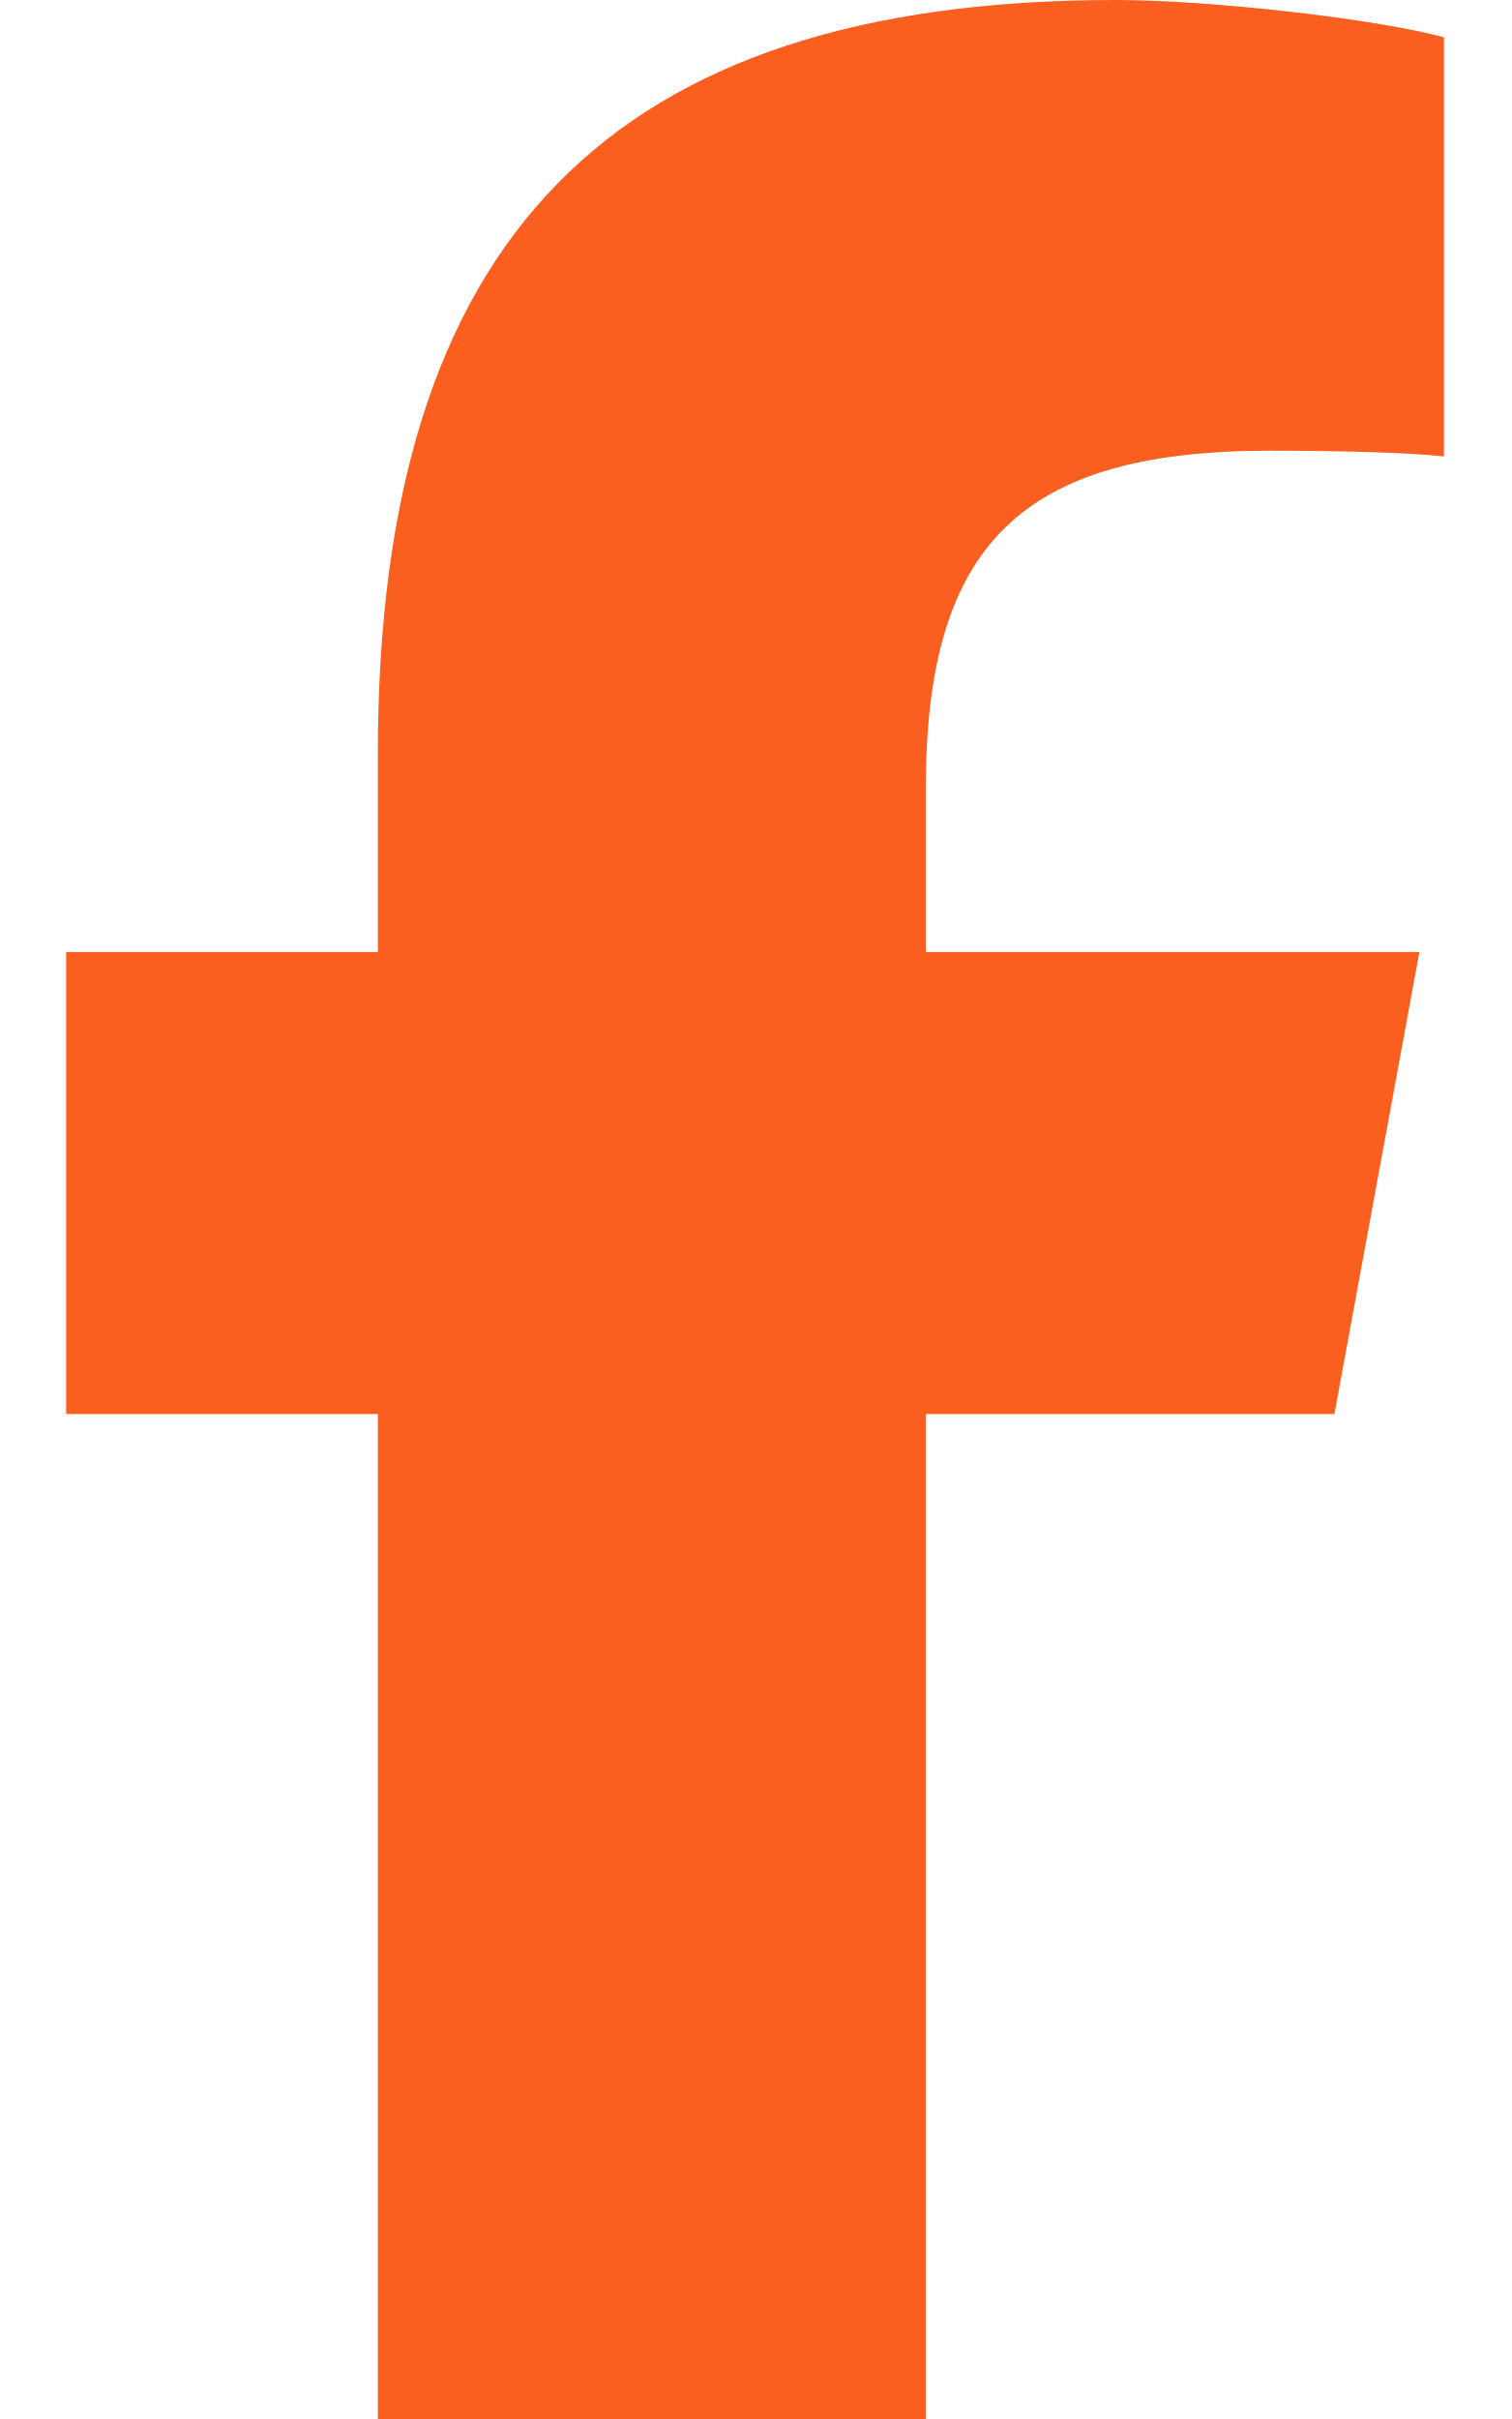
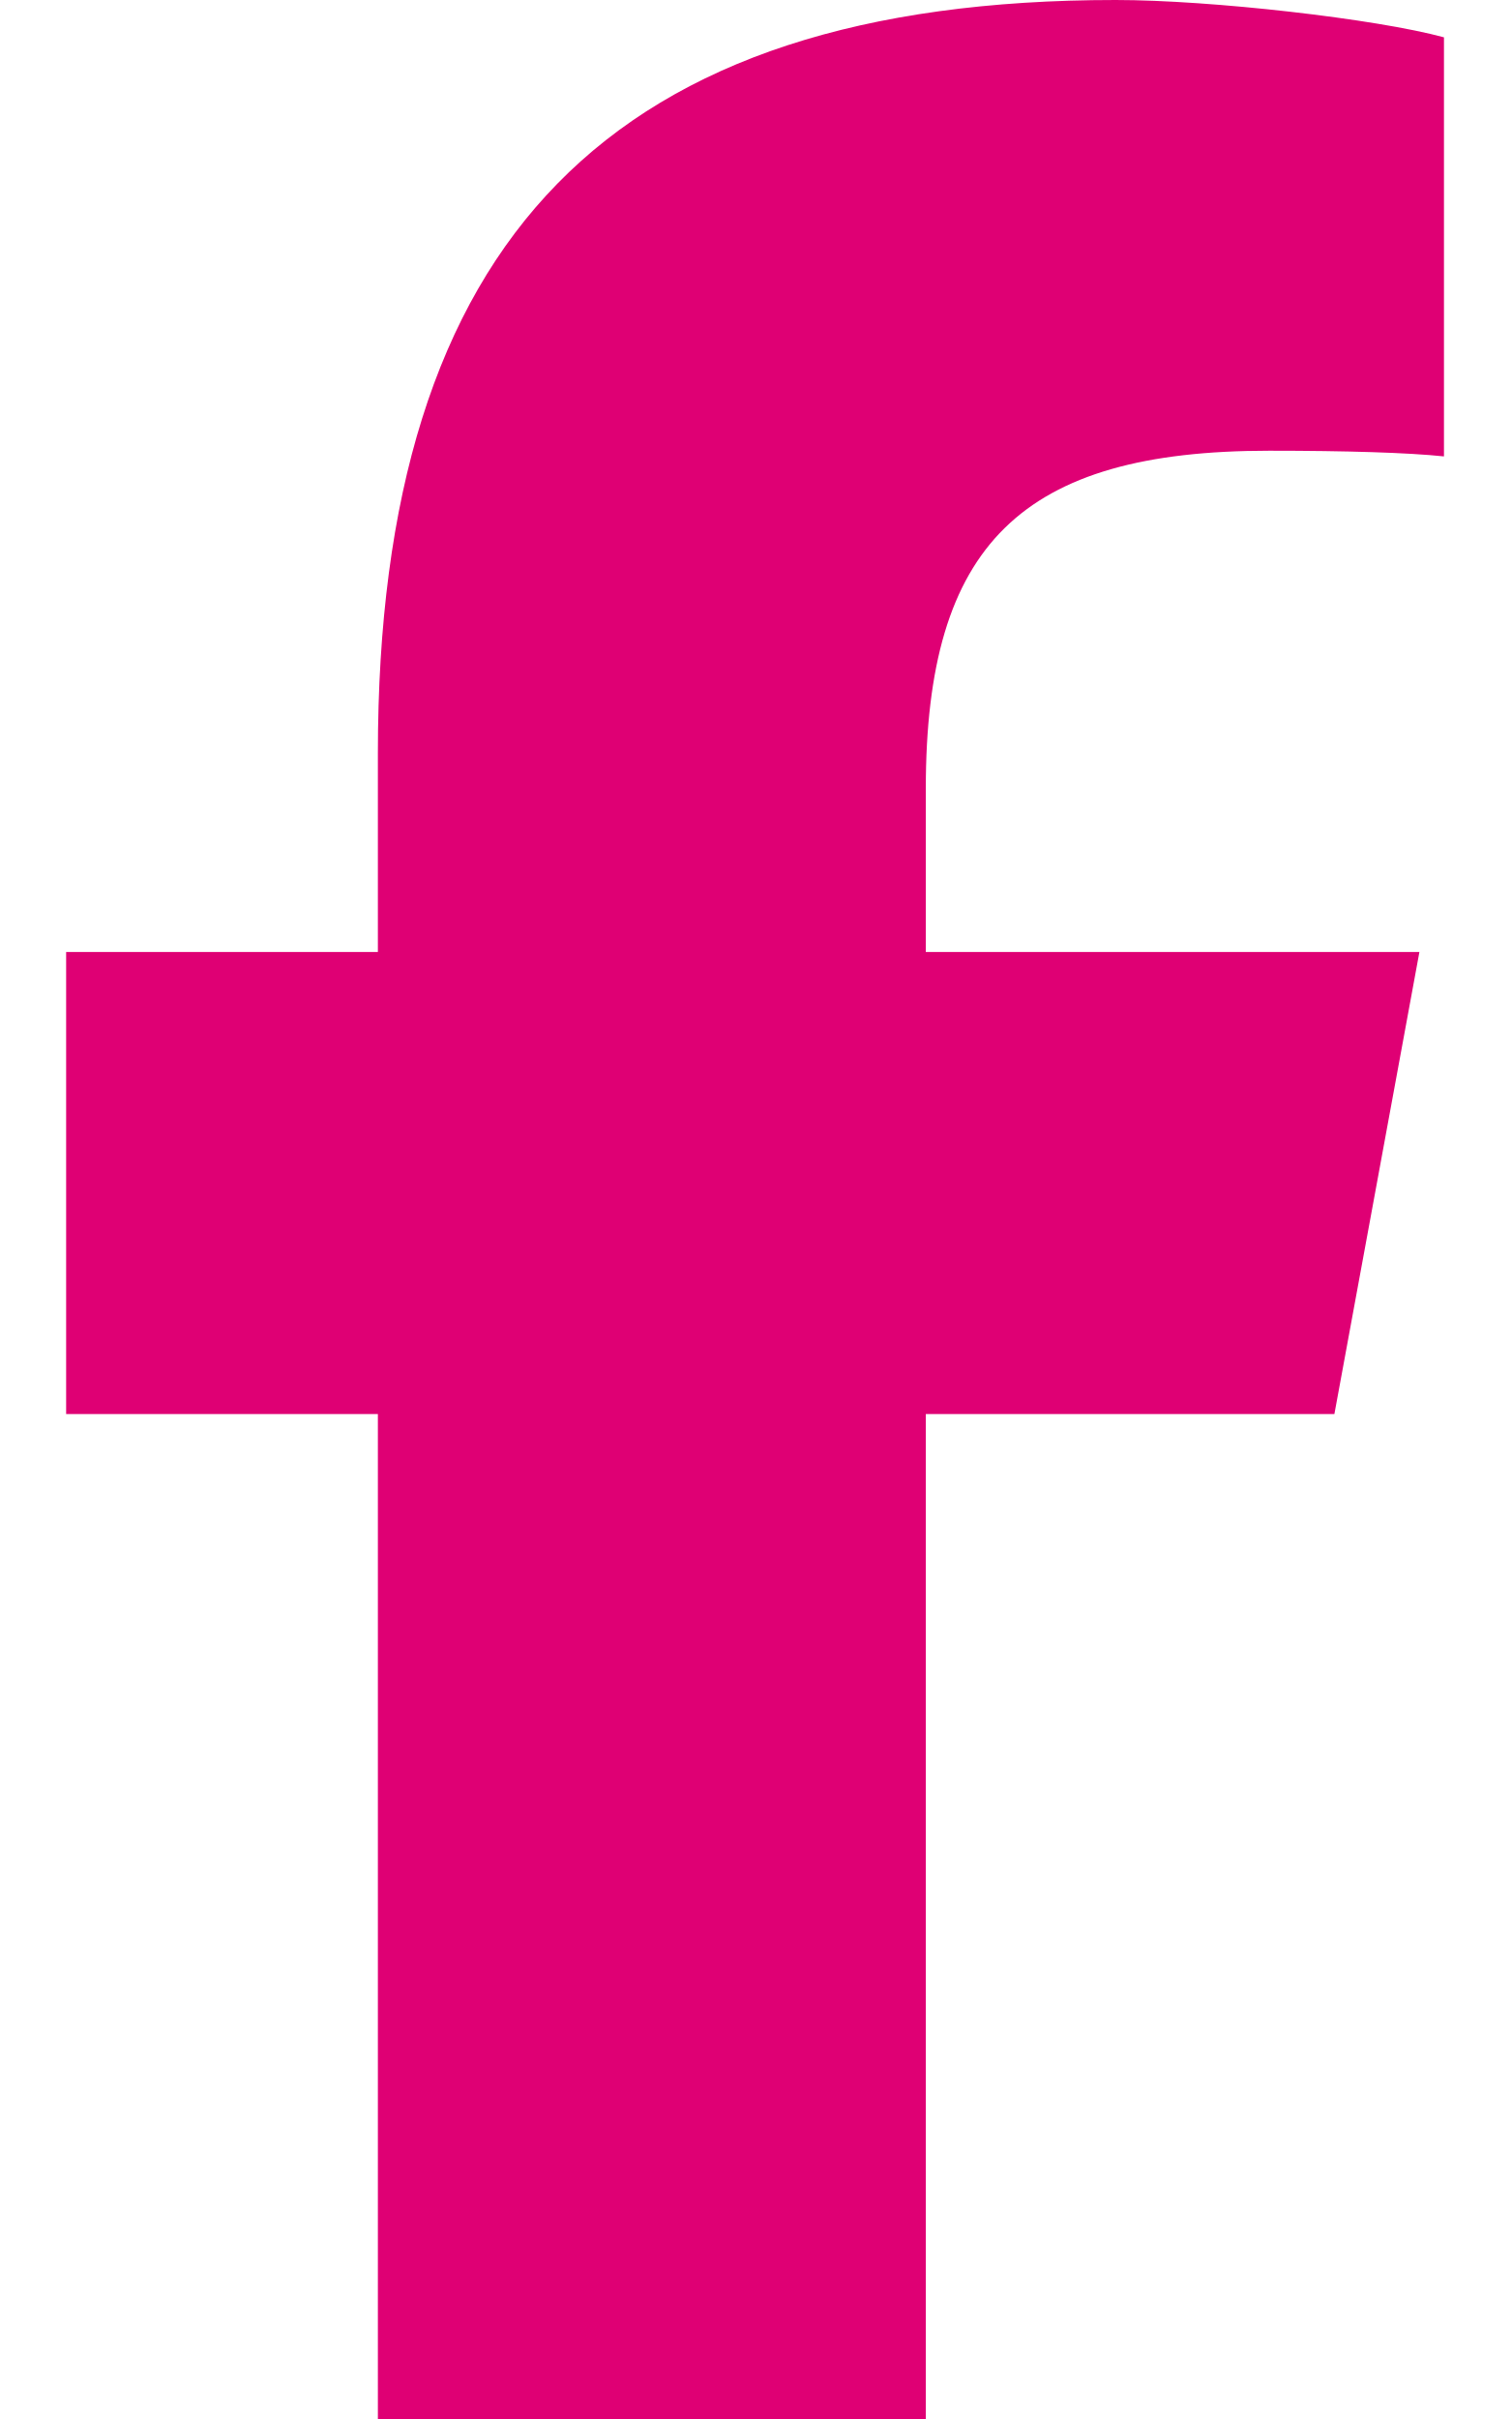
- <svg xmlns="http://www.w3.org/2000/svg" fill="#fb5f1f" viewBox="0 0 320 512">
+ <svg xmlns="http://www.w3.org/2000/svg" fill="#df0074" viewBox="0 0 320 512">
  <path d="M80 299.3V512H196V299.3h86.5l18-97.8H196V166.9c0-51.7 20.3-71.5 72.7-71.5c16.3 0 29.4 .4 37 1.2V7.9C291.4 4 256.4 0 236.2 0C129.3 0 80 50.5 80 159.4v42.1H14v97.8H80z" />
</svg>
